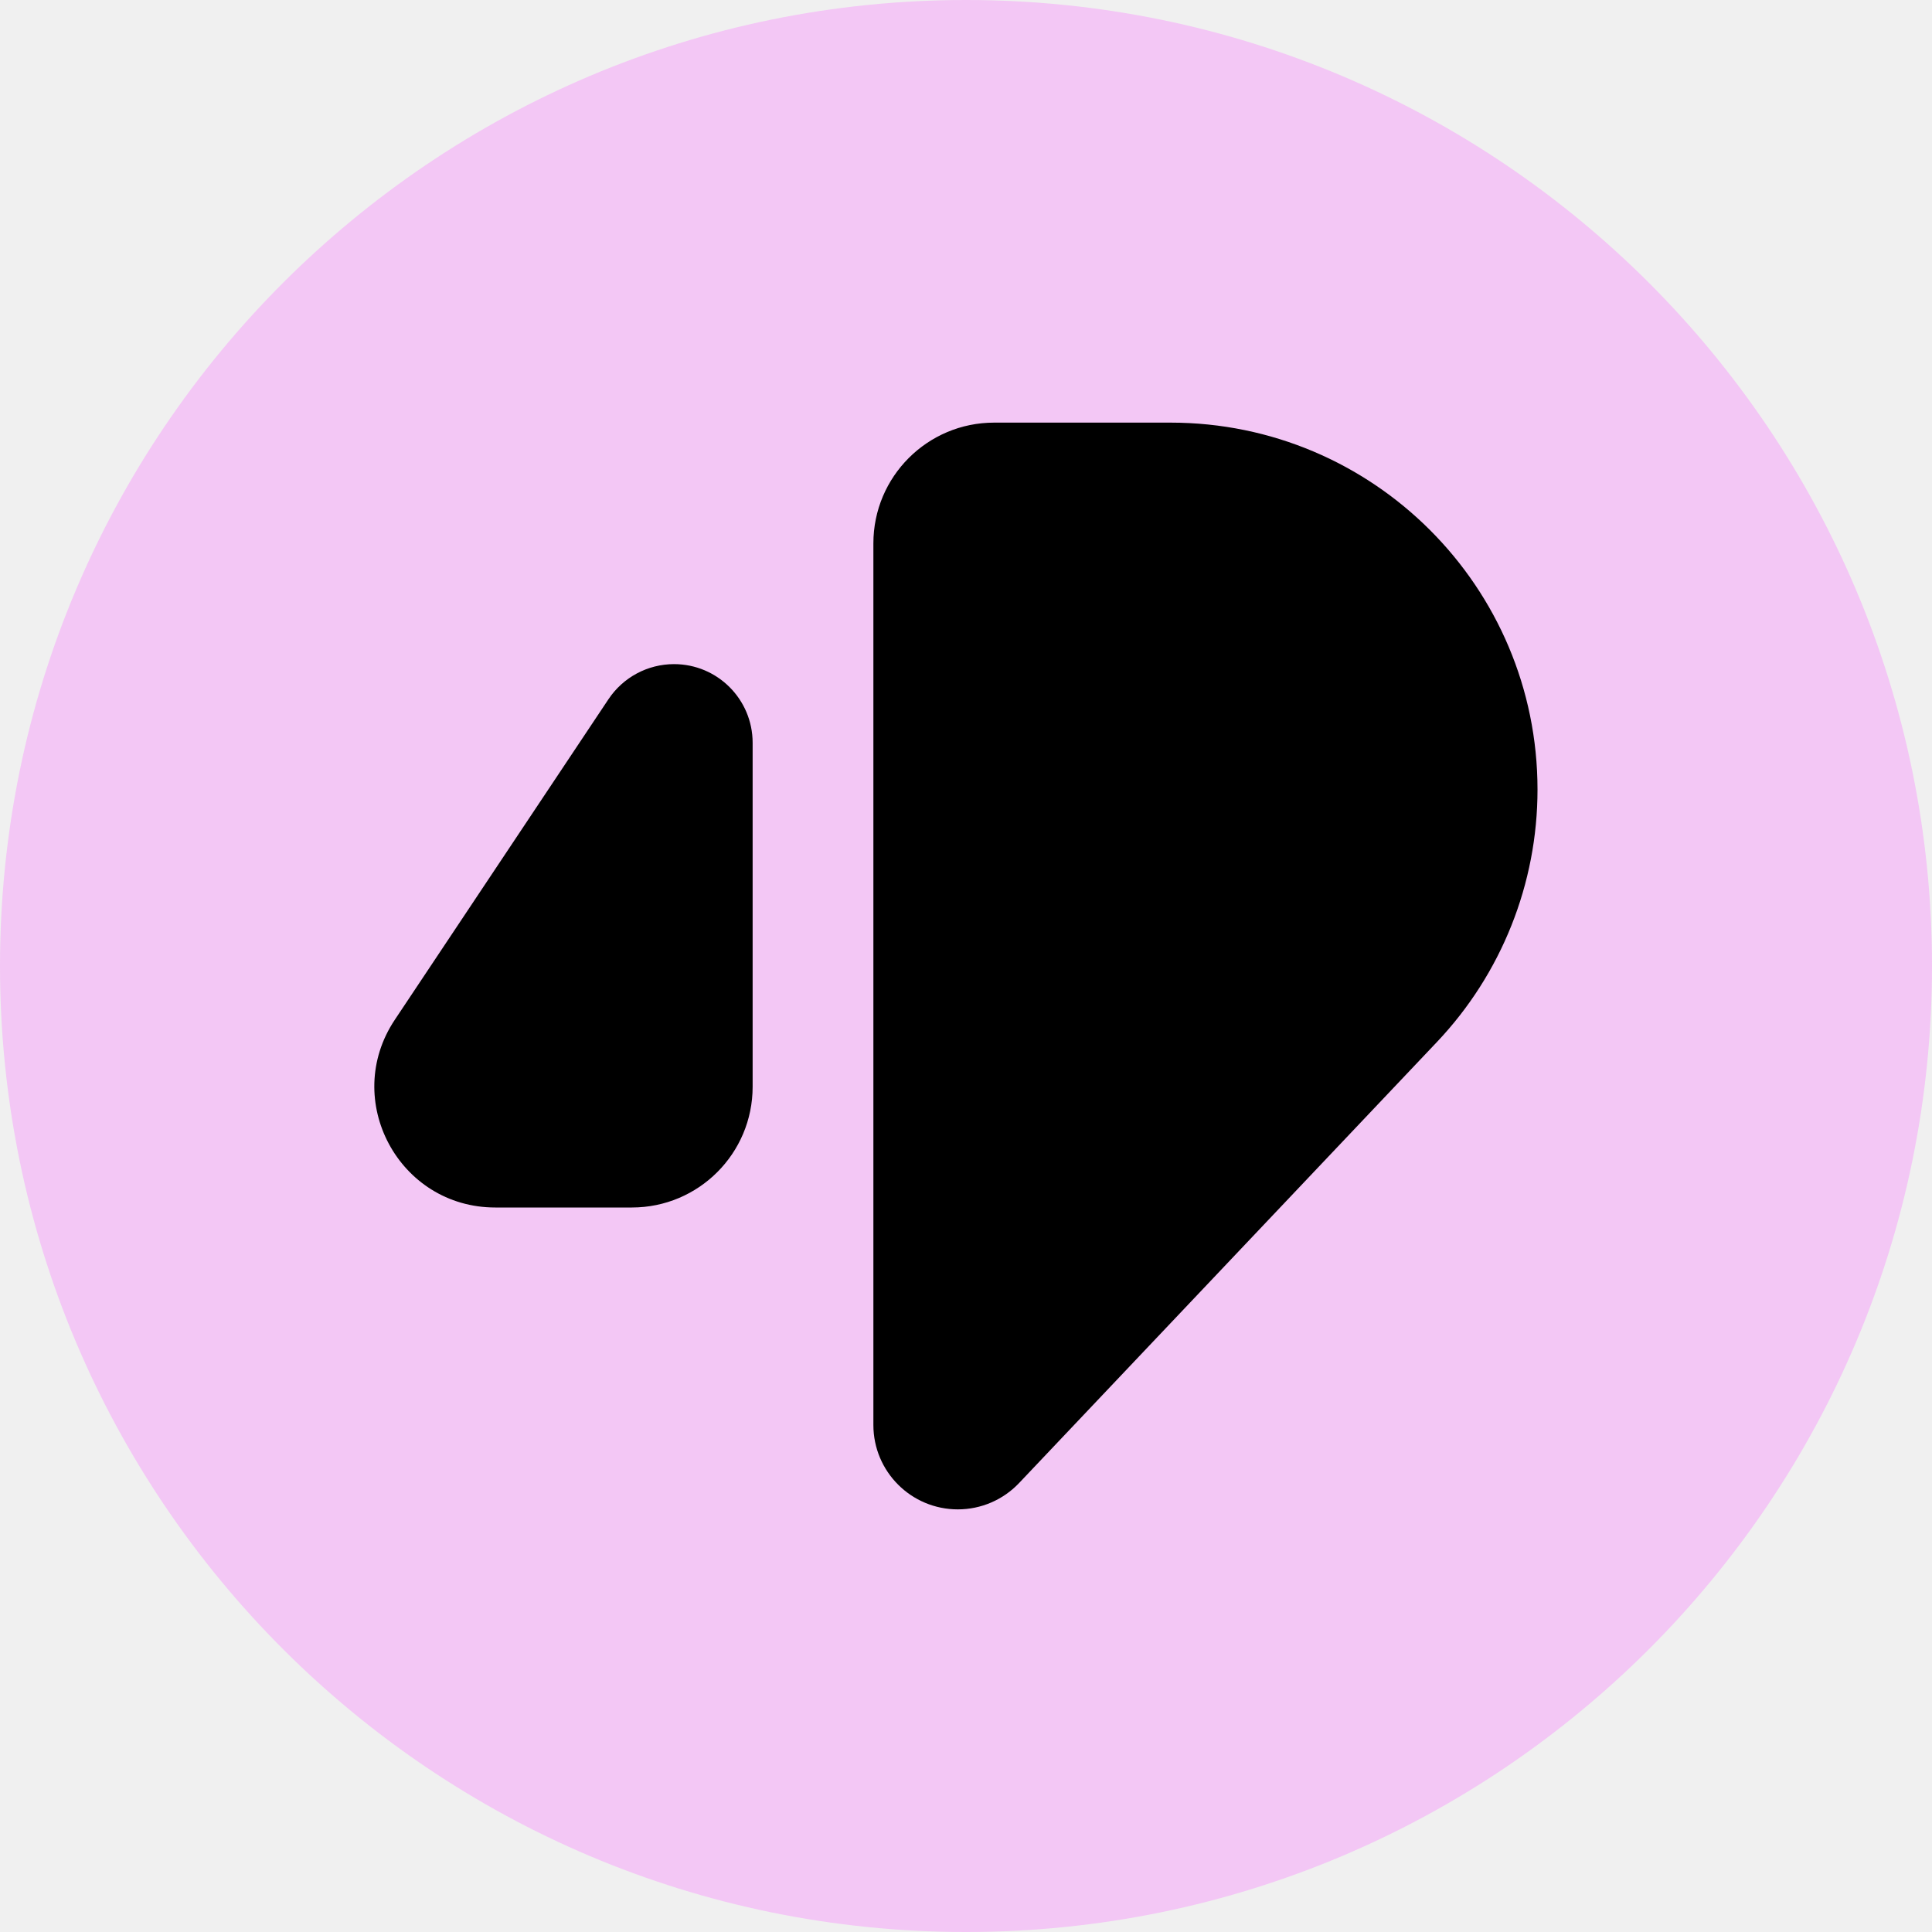
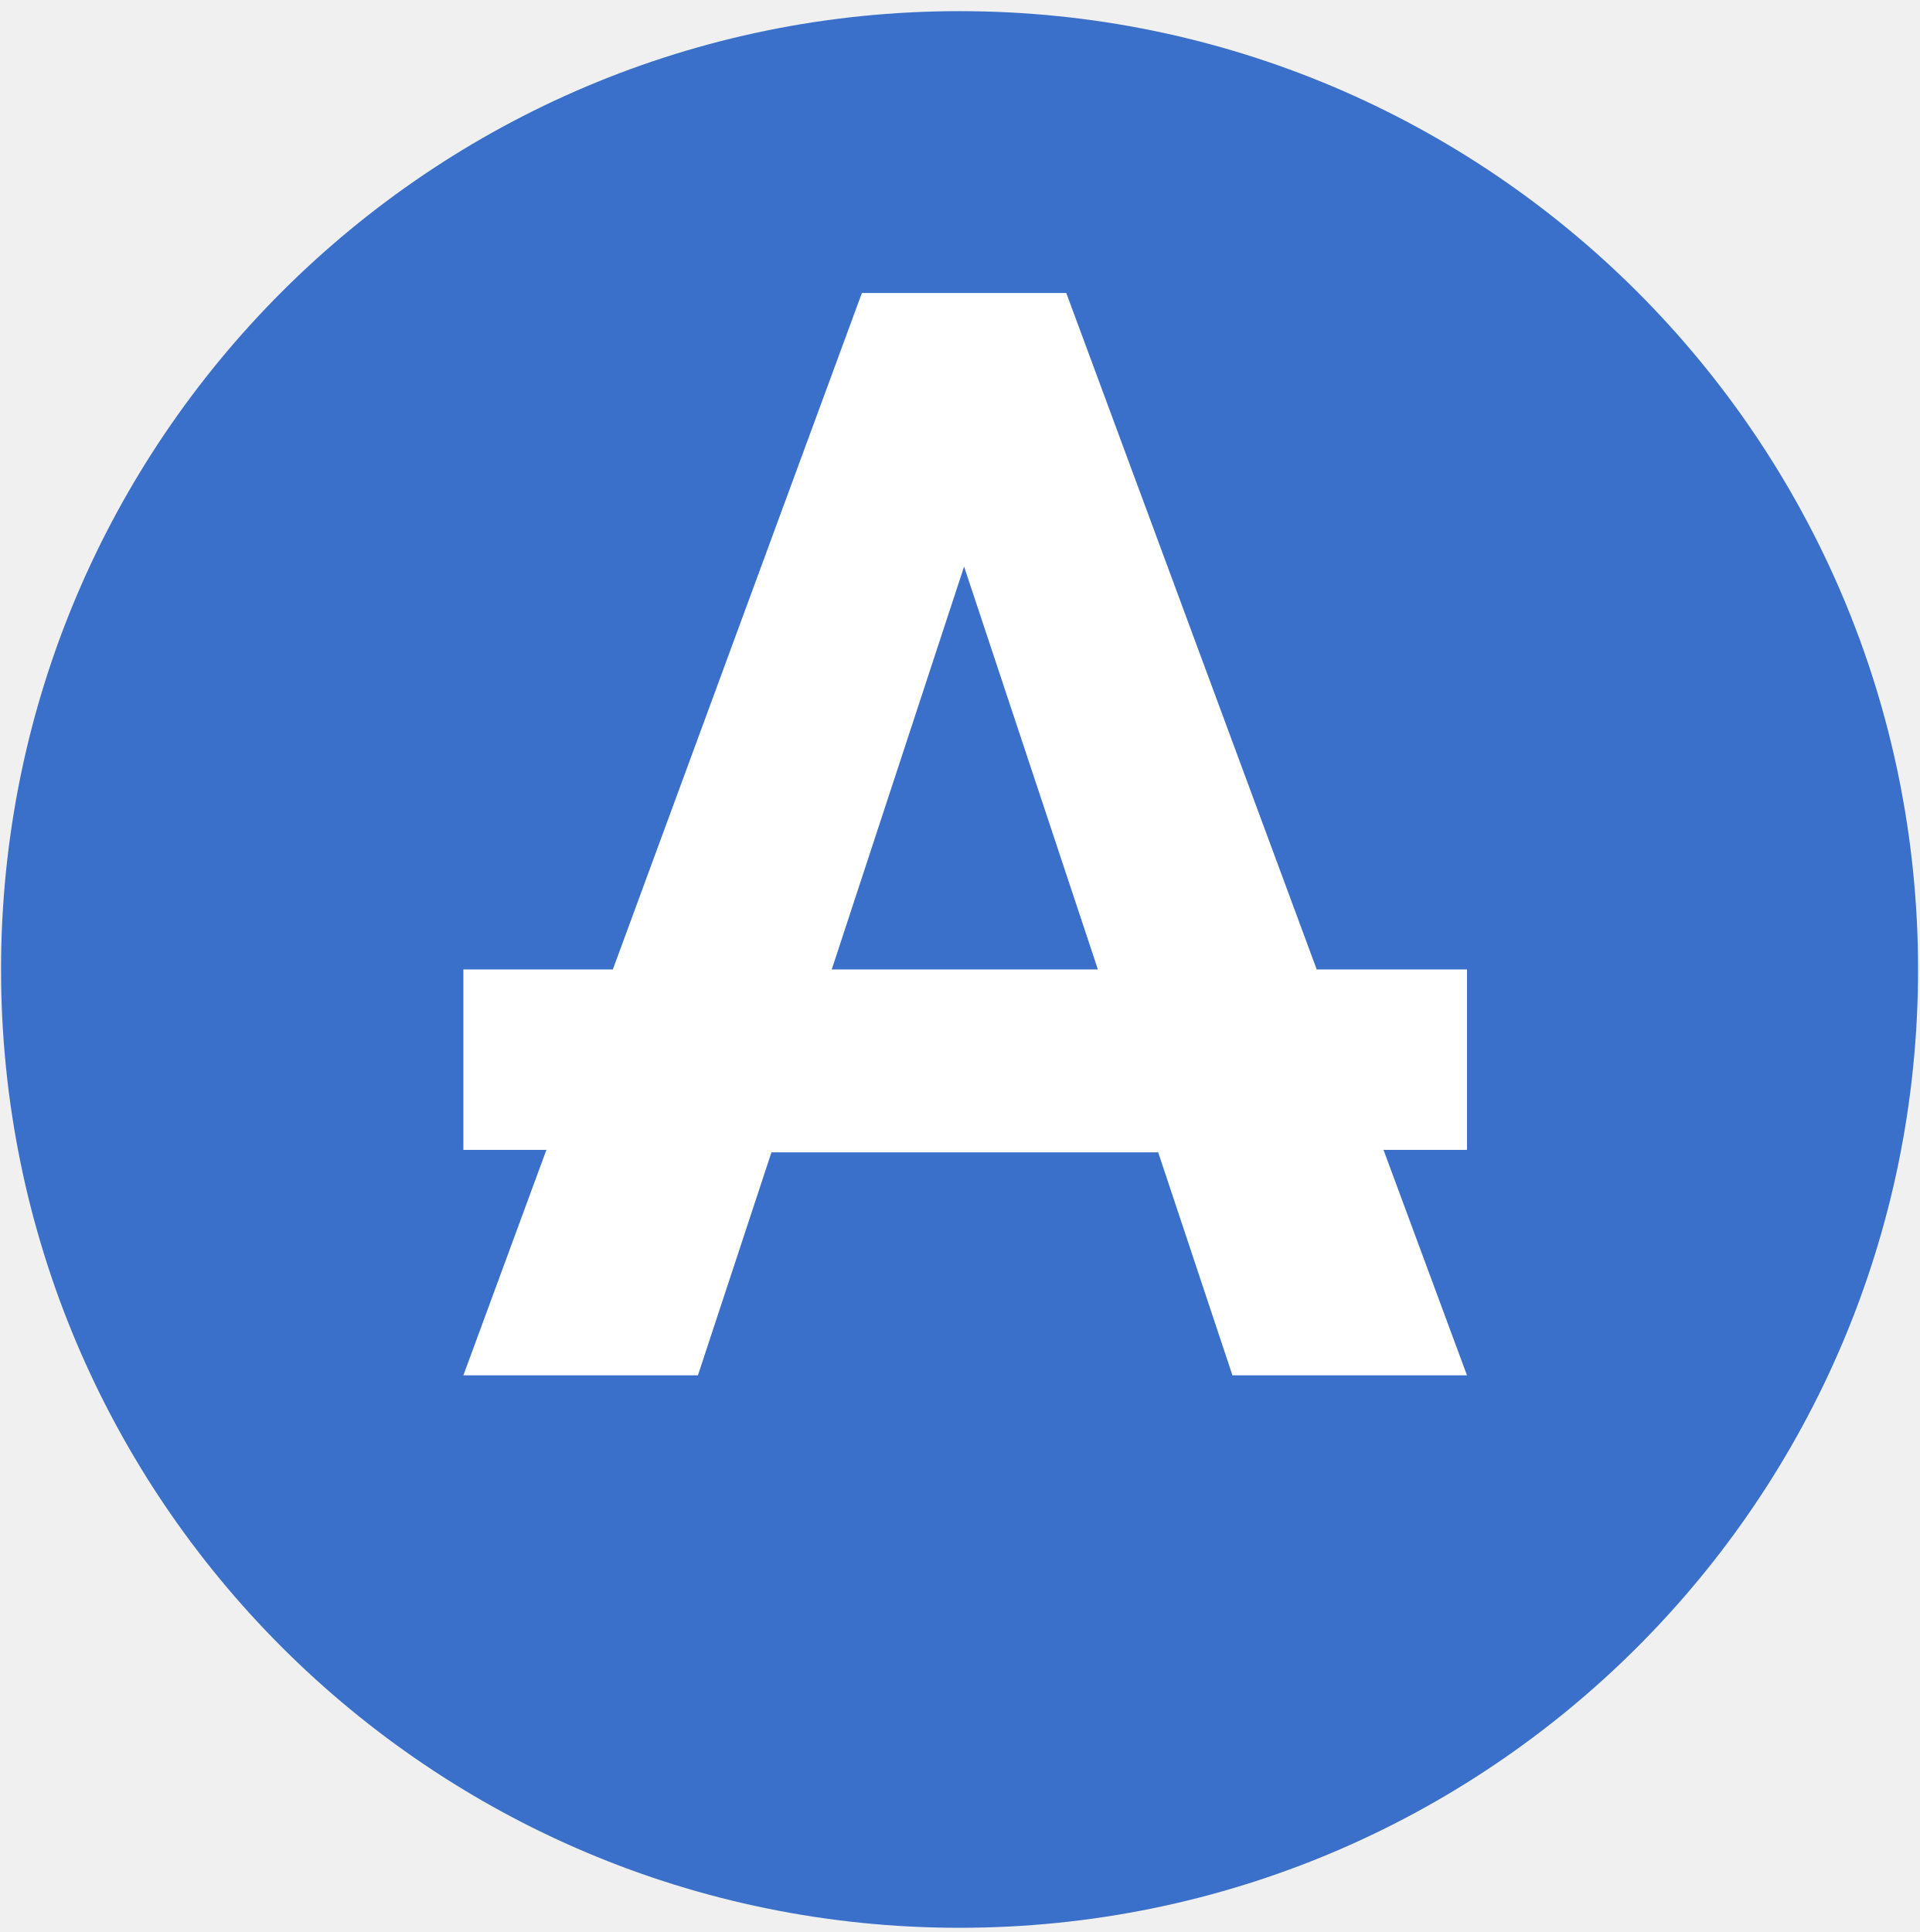
- <svg xmlns="http://www.w3.org/2000/svg" width="32" height="32" viewBox="0 0 32 32" fill="none">
-   <circle cx="16" cy="16" r="16" fill="#F3C7F5" />
-   <path d="M10.079 11.58C10.321 11.218 10.728 11 11.164 11V11C11.883 11 12.466 11.583 12.466 12.303V18C12.466 19.105 11.571 20 10.466 20H8.203C6.606 20 5.653 18.22 6.539 16.891L10.079 11.58Z" fill="black" />
-   <path d="M14.466 9C14.466 7.895 15.362 7 16.466 7L19.388 7C22.745 7 25.466 9.721 25.466 13.078C25.466 14.633 24.87 16.129 23.801 17.258L16.88 24.563C16.616 24.842 16.249 25 15.865 25C15.092 25 14.466 24.374 14.466 23.602V9Z" fill="black" />
+ <svg xmlns="http://www.w3.org/2000/svg" width="147" height="148" viewBox="0 0 147 148" fill="none">
+   <circle cx="73.492" cy="74.266" r="73.412" fill="#3A70C9" />
+   <path fill-rule="evenodd" clip-rule="evenodd" d="M59.085 88.275H88.706L94.393 105.358H112.357L105.963 88.085H112.357V74.266H100.848L81.667 22.446H66.012L46.936 74.266H35.49L35.49 88.085H41.849L35.49 105.358H53.454L59.085 88.275ZM84.088 74.266L63.703 74.266L73.839 43.402L84.088 74.266Z" fill="white" />
</svg>
